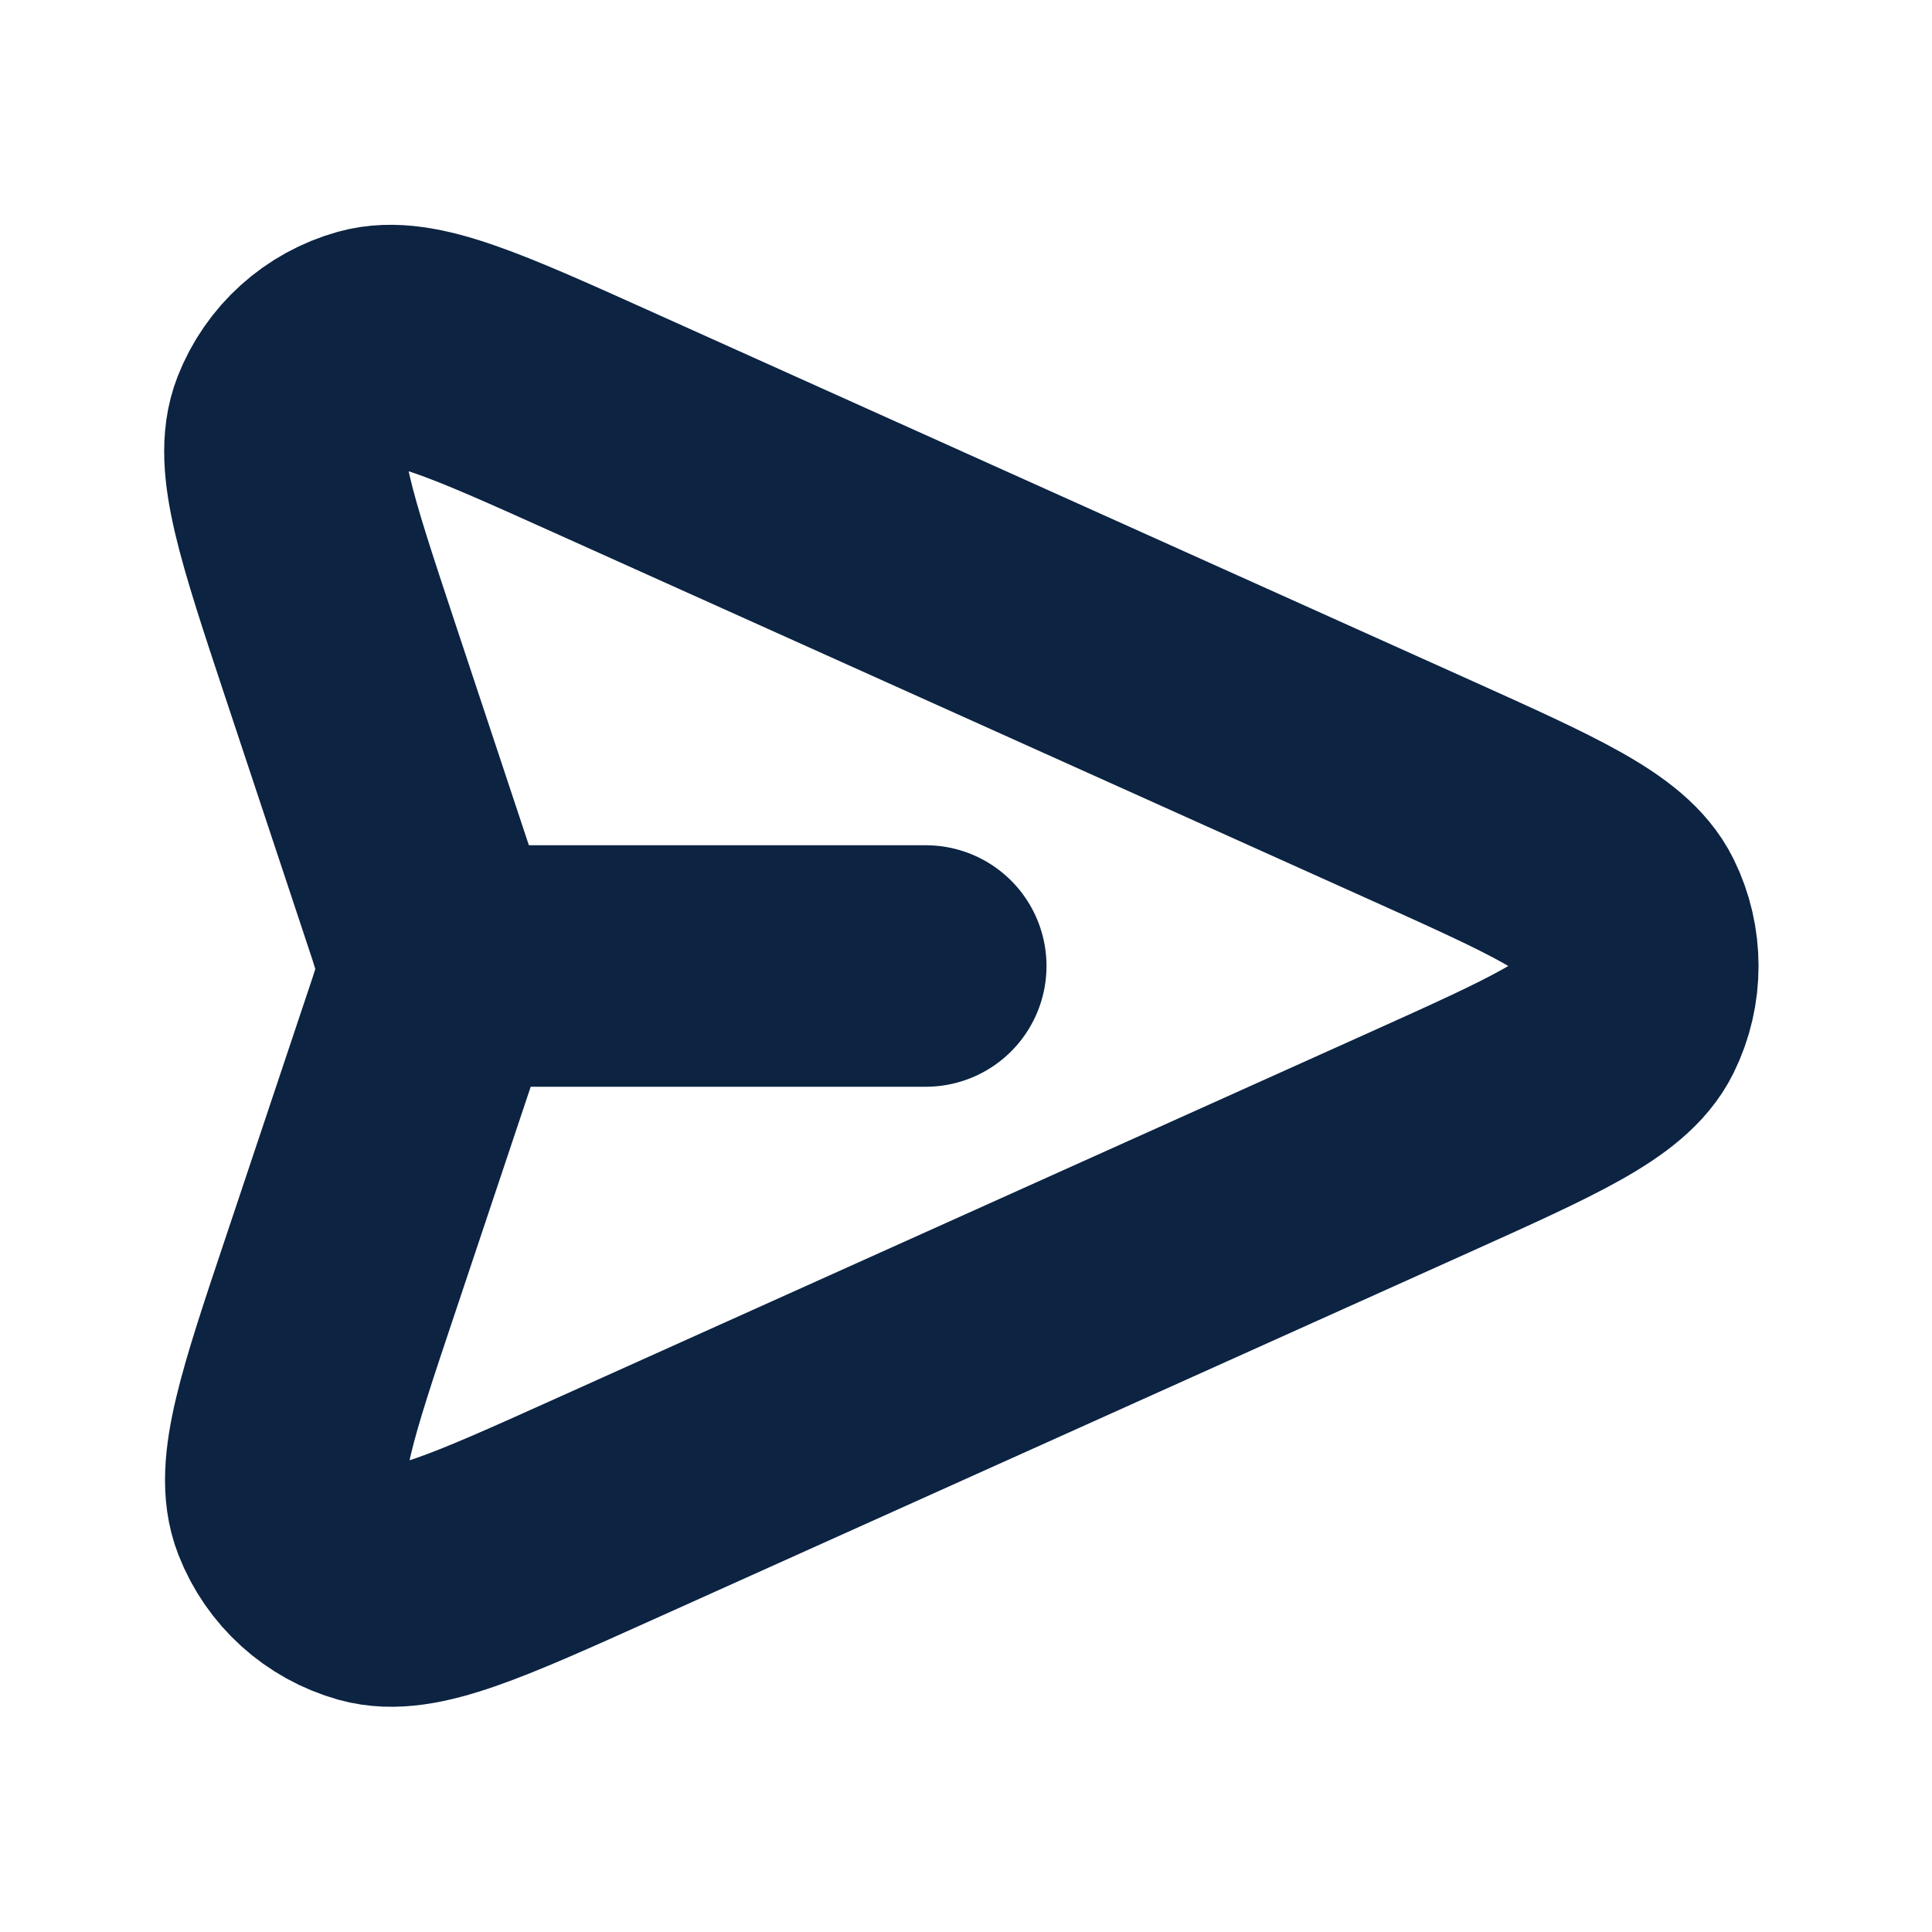
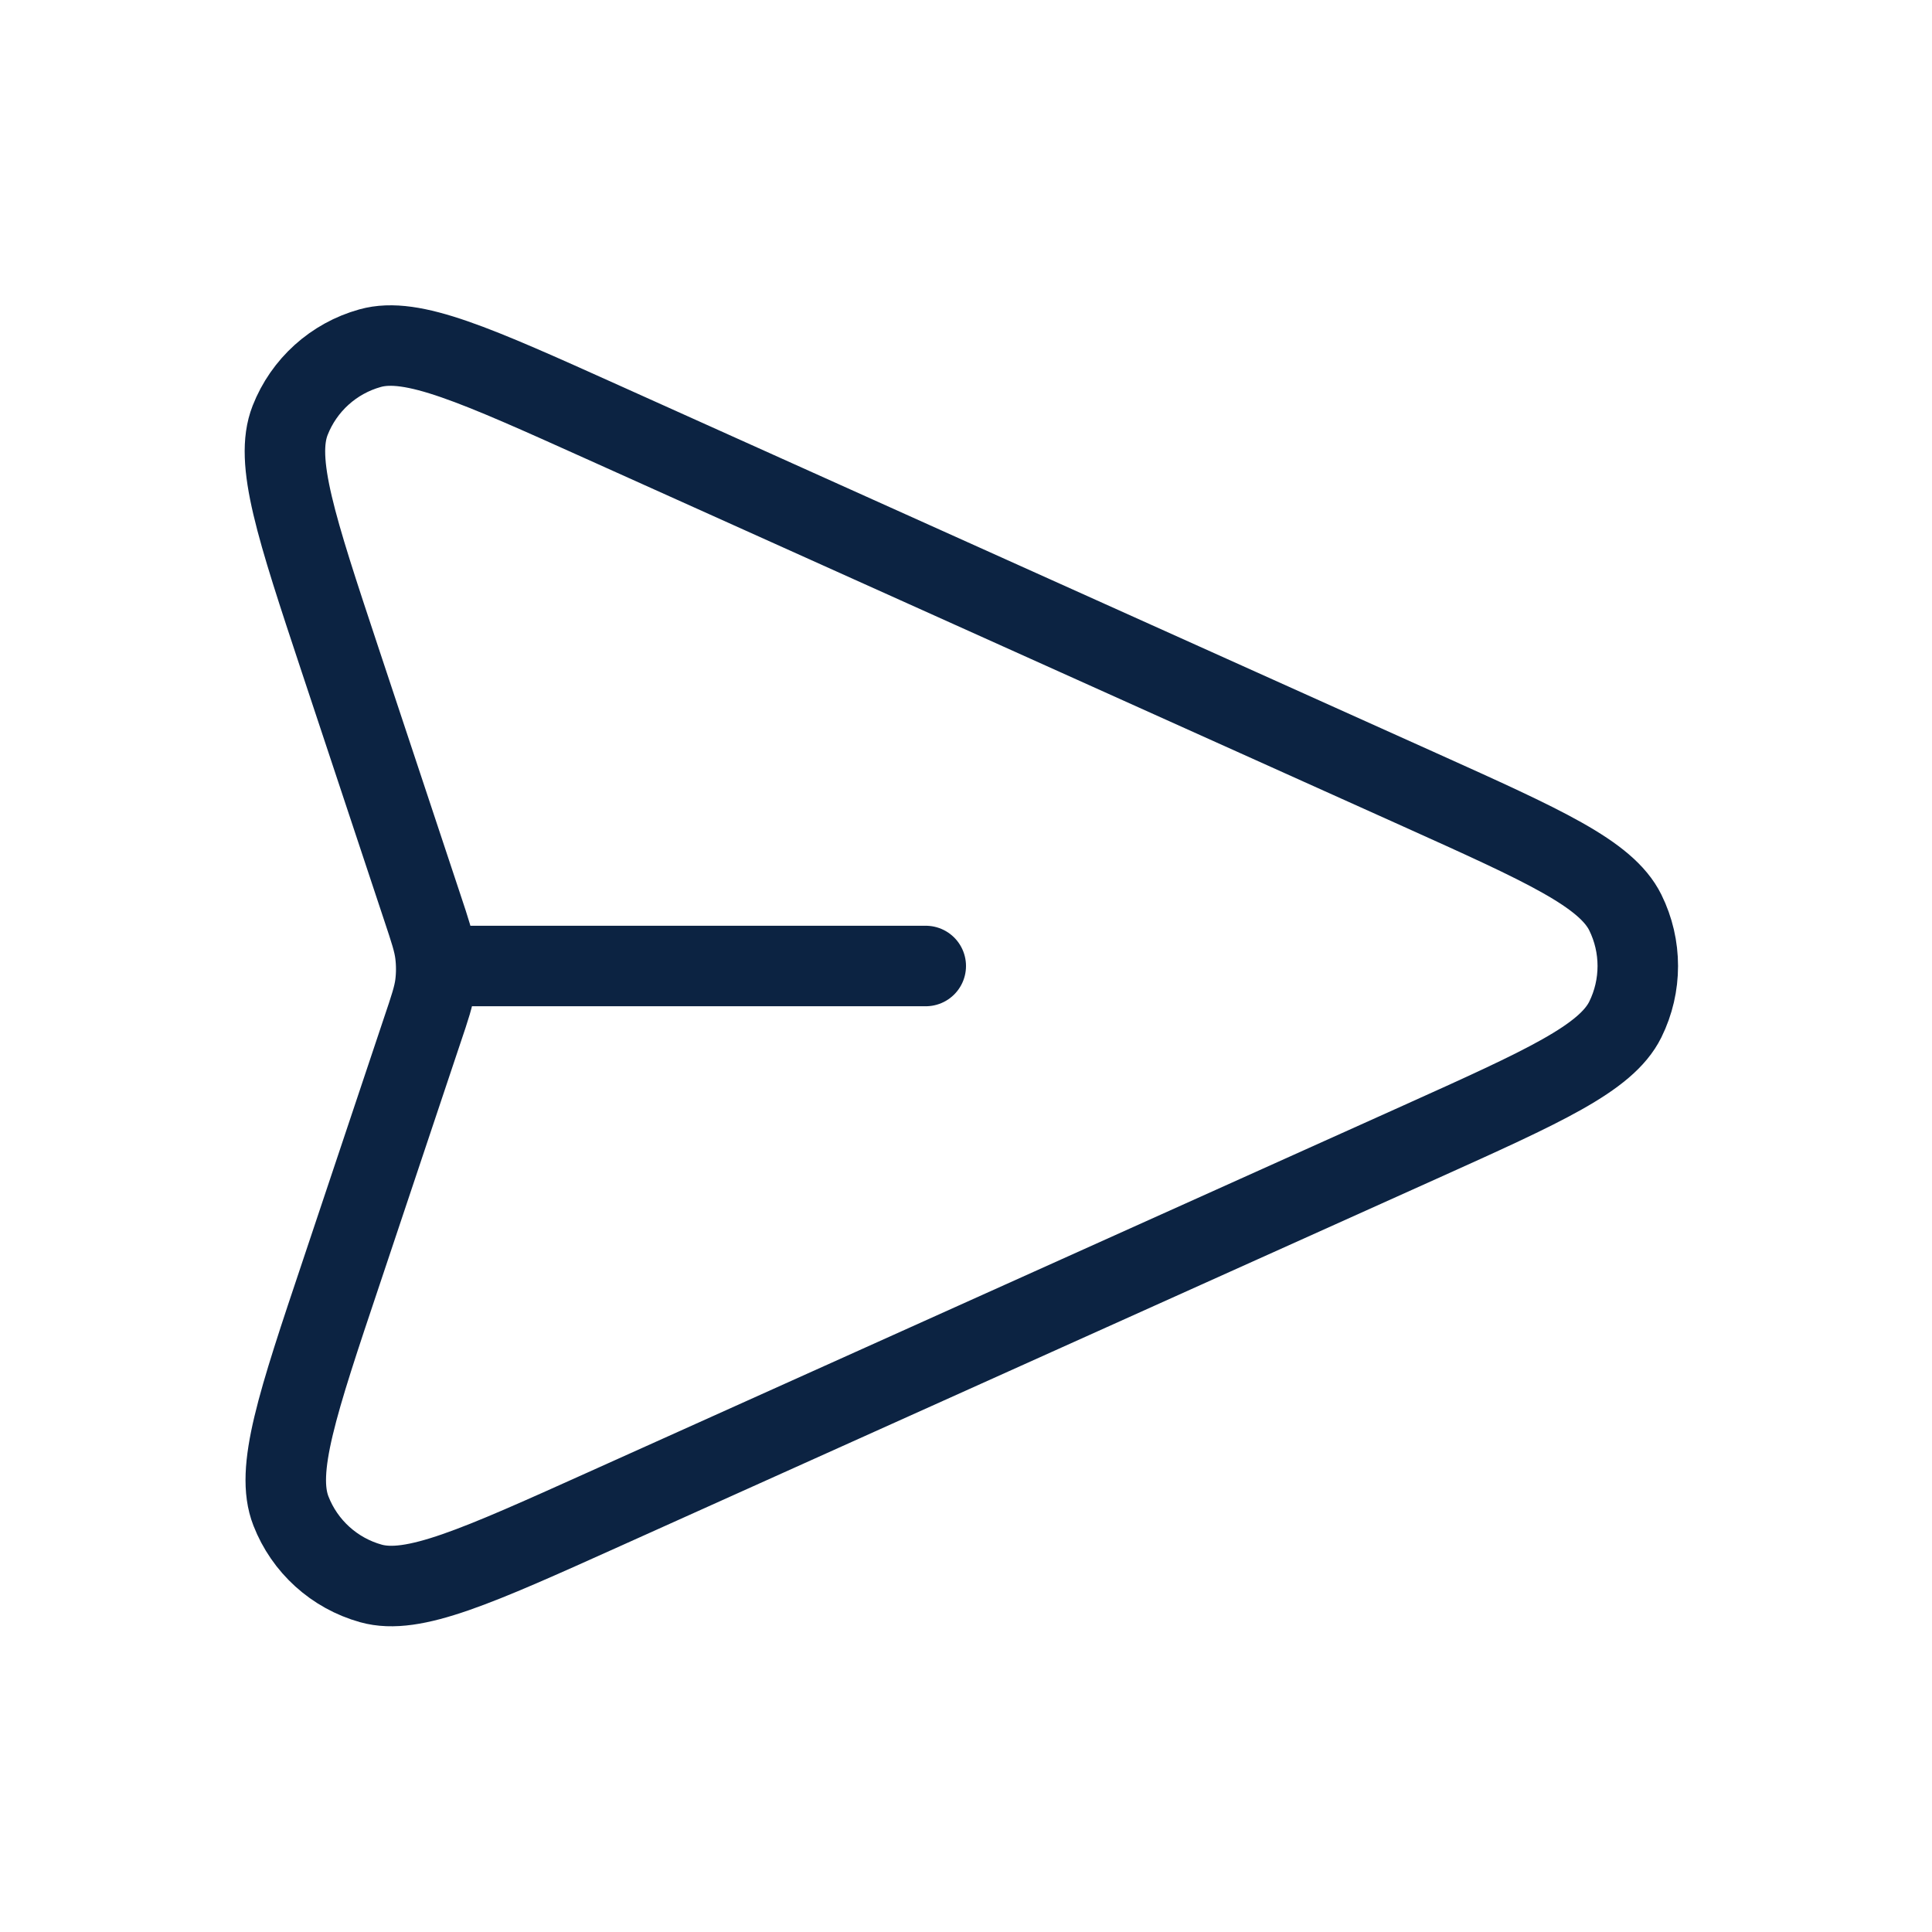
<svg xmlns="http://www.w3.org/2000/svg" width="40px" height="40px" viewBox="0 0 24 24" fill="none" stroke="#0c2342">
  <g id="SVGRepo_bgCarrier" stroke-width="0" />
  <g id="SVGRepo_tracerCarrier" stroke-linecap="round" stroke-linejoin="round" />
  <g id="SVGRepo_iconCarrier">
-     <path d="M11.5 12H5.419M5.246 12.797L4.242 15.799C3.691 17.442 3.416 18.264 3.614 18.77C3.785 19.21 4.153 19.543 4.608 19.67C5.131 19.816 5.922 19.46 7.502 18.749L17.637 14.189C19.18 13.494 19.951 13.147 20.19 12.665C20.397 12.246 20.397 11.754 20.19 11.335C19.951 10.853 19.18 10.506 17.637 9.811L7.485 5.243C5.909 4.534 5.121 4.179 4.598 4.325C4.144 4.451 3.776 4.783 3.604 5.222C3.406 5.727 3.678 6.547 4.222 8.188L5.248 11.279C5.342 11.561 5.389 11.702 5.407 11.846C5.423 11.974 5.423 12.103 5.407 12.231C5.388 12.375 5.341 12.516 5.246 12.797Z" stroke="#0c2342" stroke-width="3" stroke-linecap="round" stroke-linejoin="round" />
+     <path d="M11.5 12H5.419M5.246 12.797L4.242 15.799C3.691 17.442 3.416 18.264 3.614 18.77C3.785 19.21 4.153 19.543 4.608 19.67C5.131 19.816 5.922 19.46 7.502 18.749L17.637 14.189C19.18 13.494 19.951 13.147 20.19 12.665C20.397 12.246 20.397 11.754 20.19 11.335C19.951 10.853 19.18 10.506 17.637 9.811L7.485 5.243C5.909 4.534 5.121 4.179 4.598 4.325C4.144 4.451 3.776 4.783 3.604 5.222C3.406 5.727 3.678 6.547 4.222 8.188L5.248 11.279C5.342 11.561 5.389 11.702 5.407 11.846C5.423 11.974 5.423 12.103 5.407 12.231C5.388 12.375 5.341 12.516 5.246 12.797Z" stroke="#0c2342" stroke-width="1" stroke-linecap="round" stroke-linejoin="round" />
  </g>
</svg>
